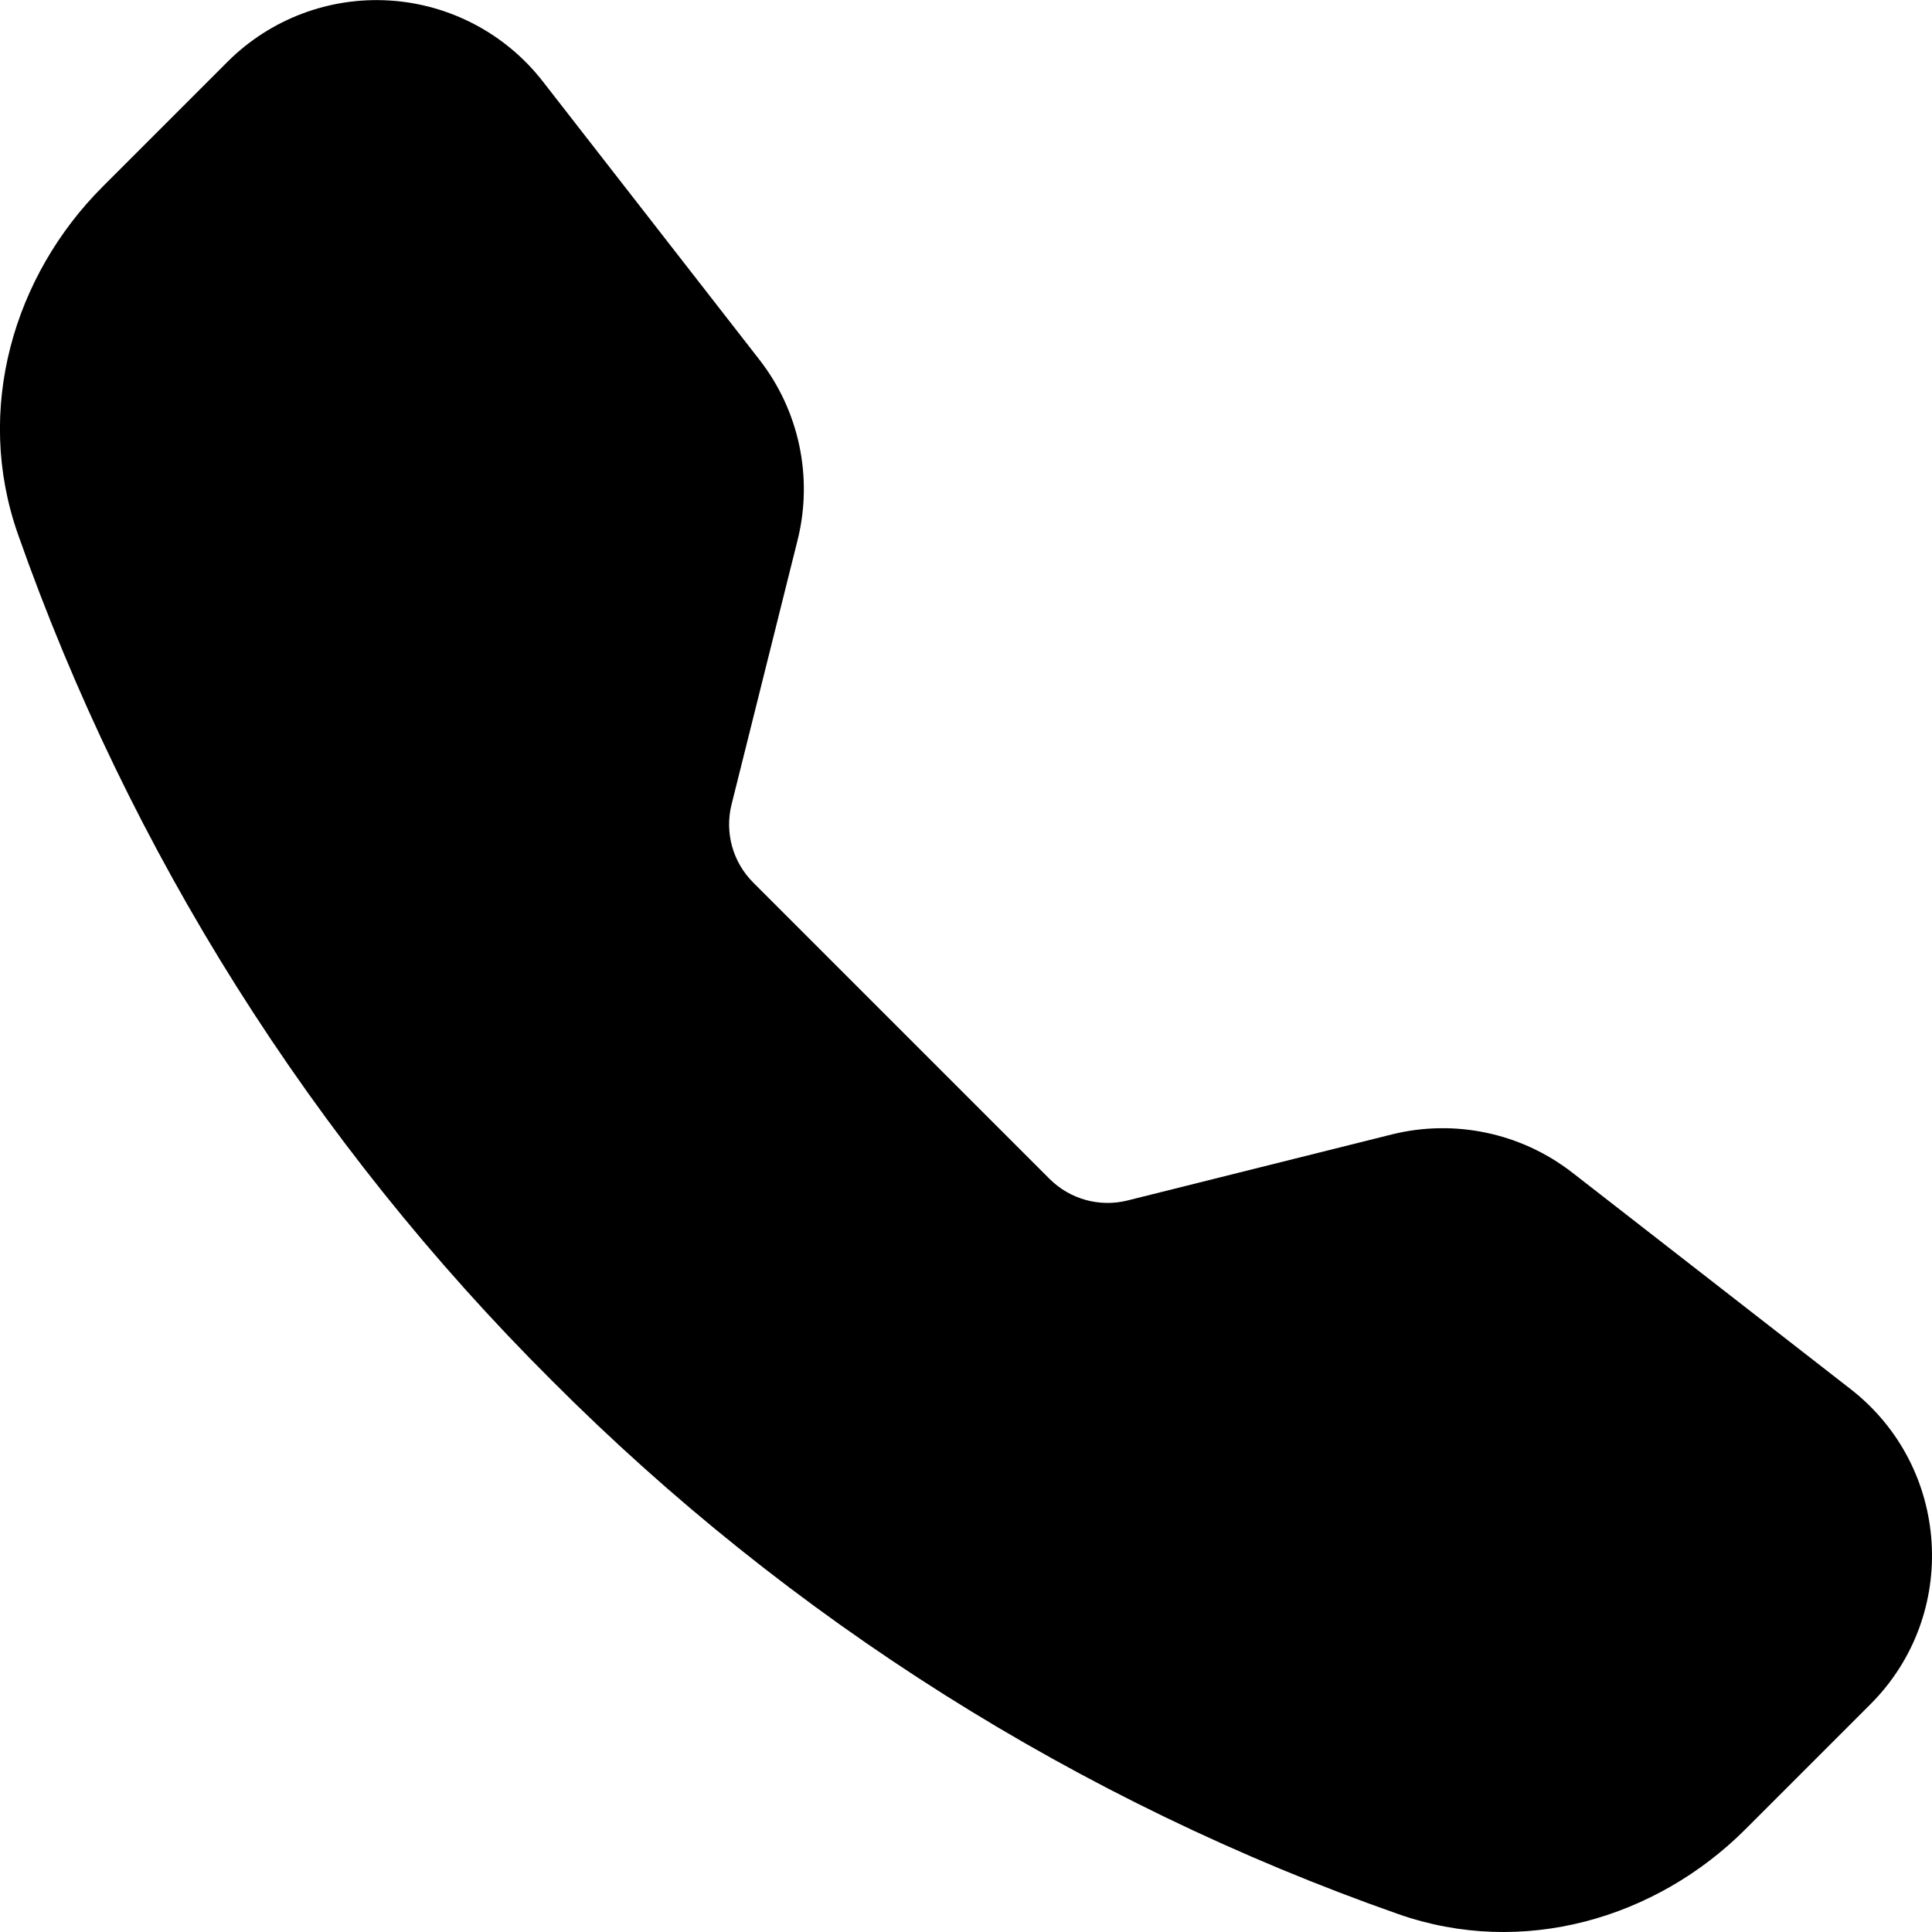
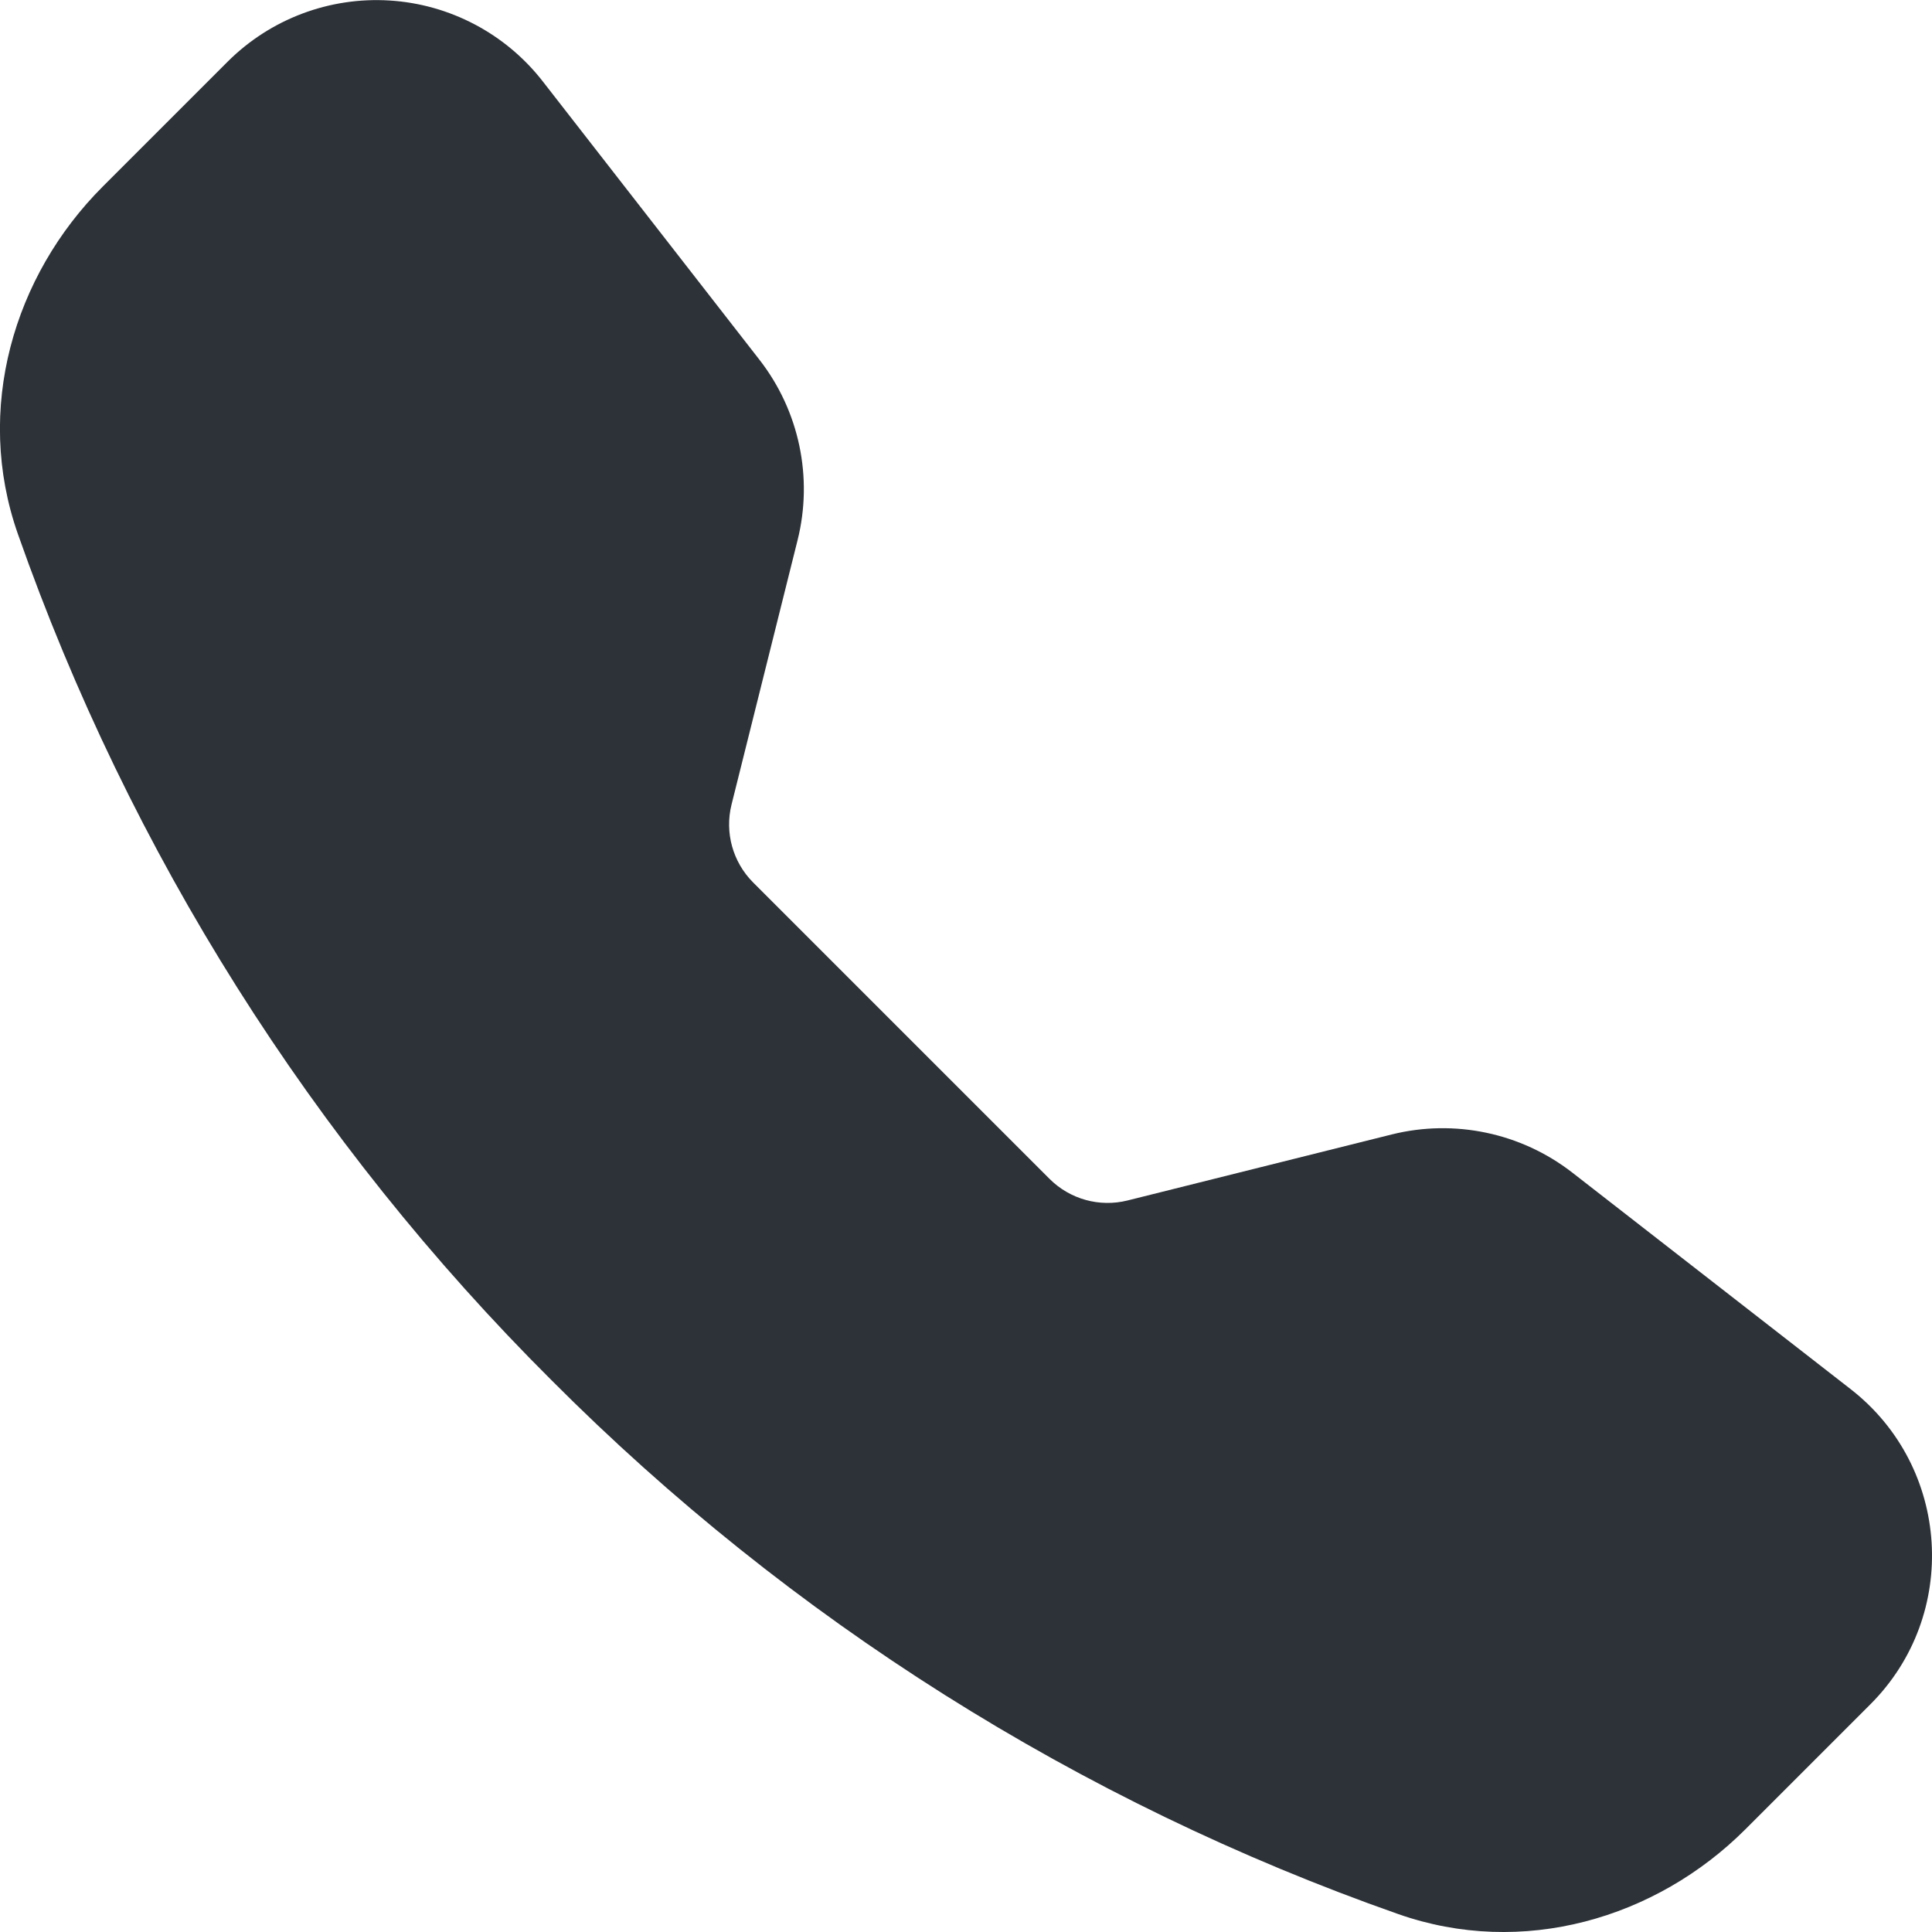
- <svg xmlns="http://www.w3.org/2000/svg" width="16" height="16" fill="currentColor" class="bi bi-telephone-fill" viewBox="0 0 16 16">
+ <svg xmlns="http://www.w3.org/2000/svg" width="16" height="16" fill="#2d3238" className="bi bi-telephone-fill fill-current" viewBox="0 0 16 16">
  <path fill-rule="evenodd" d="M1.885.511a1.745 1.745 0 0 1 2.61.163L6.29 2.98c.329.423.445.974.315 1.494l-.547 2.19a.68.68 0 0 0 .178.643l2.457 2.457a.68.68 0 0 0 .644.178l2.189-.547a1.75 1.75 0 0 1 1.494.315l2.306 1.794c.829.645.905 1.87.163 2.611l-1.034 1.034c-.74.74-1.846 1.065-2.877.702a18.6 18.6 0 0 1-7.01-4.42 18.6 18.6 0 0 1-4.42-7.009c-.362-1.03-.037-2.137.703-2.877z" />
</svg>
